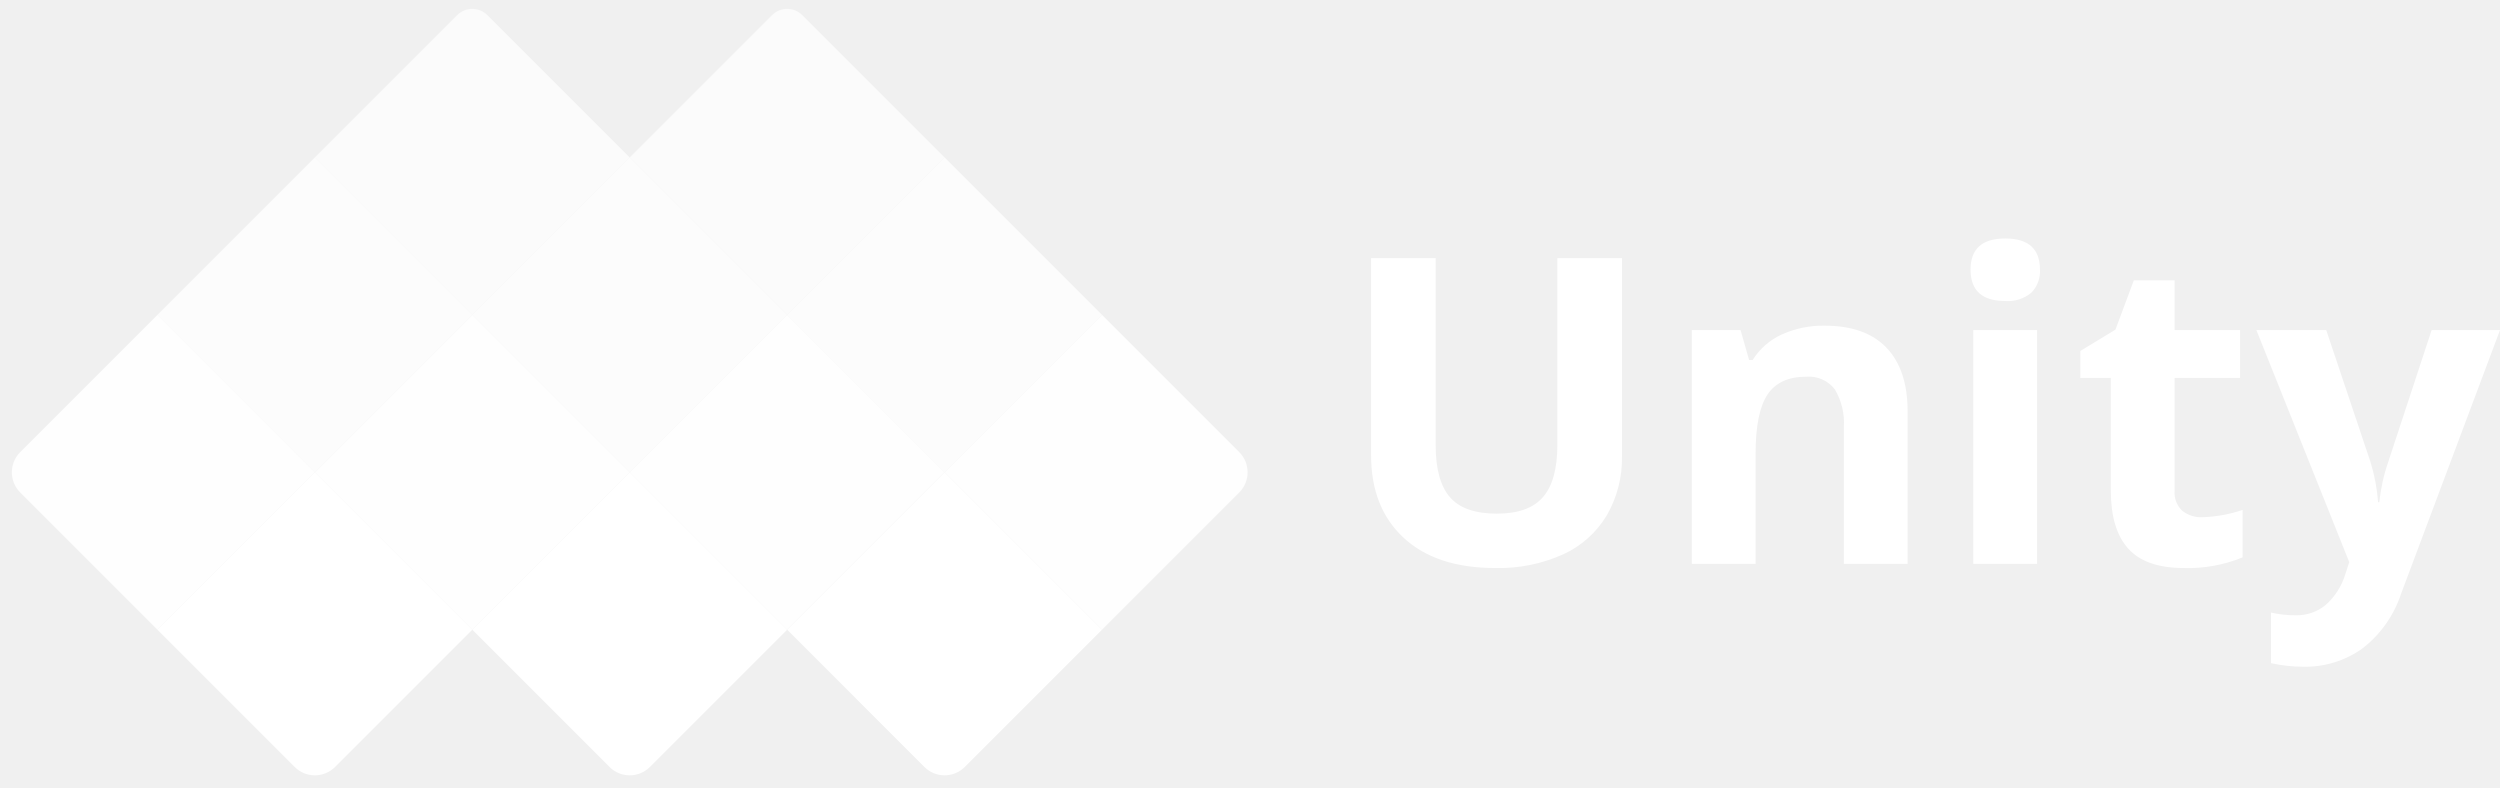
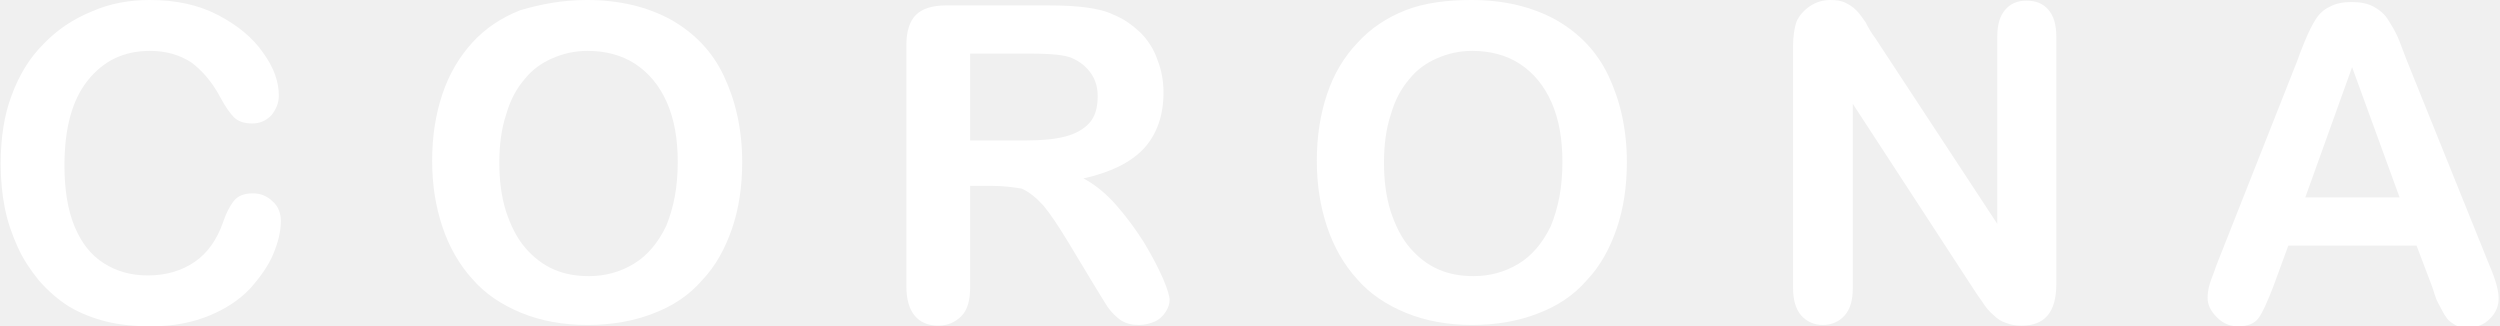
- <svg xmlns="http://www.w3.org/2000/svg" width="350.272" height="110.288" viewBox="0 0 350.272 110.288">
-   <g id="Group_1" data-name="Group 1" transform="translate(-69.77 -600)">
-     <g id="Group_1-2" data-name="Group 1" transform="translate(-754.774 69.042)">
-       <rect id="Rectangle_4" data-name="Rectangle 4" width="31.194" height="31.194" transform="translate(868.659 553.016) rotate(45)" fill="rgba(255,255,255,0.8)" />
-       <path id="Rectangle_11" data-name="Rectangle 11" d="M0,0H31.194V31.194H4a4,4,0,0,1-4-4Z" transform="translate(846.602 575.073) rotate(45)" fill="rgba(255,255,255,0.9)" />
-       <rect id="Rectangle_7" data-name="Rectangle 7" width="31.194" height="31.194" transform="translate(912.774 553.016) rotate(45)" fill="rgba(255,255,255,0.8)" />
-       <rect id="Rectangle_9" data-name="Rectangle 9" width="31.194" height="31.194" transform="translate(890.716 575.073) rotate(45)" fill="rgba(255,255,255,0.9)" />
-       <path id="Rectangle_13" data-name="Rectangle 13" d="M0,0H31.194V27.194a4,4,0,0,1-4,4H0Z" transform="translate(912.774 597.131) rotate(45)" fill="#fff" />
-       <path id="Rectangle_14" data-name="Rectangle 14" d="M0,0H31.194V27.194a4,4,0,0,1-4,4H0Z" transform="translate(868.659 597.131) rotate(45)" fill="#fff" />
-       <path id="Rectangle_15" data-name="Rectangle 15" d="M0,0H31.194V27.194a4,4,0,0,1-4,4H0Z" transform="translate(956.889 597.131) rotate(45)" fill="#fff" />
-       <rect id="Rectangle_10" data-name="Rectangle 10" width="31.194" height="31.194" transform="translate(934.831 575.073) rotate(45)" fill="rgba(255,255,255,0.9)" />
-       <path id="Rectangle_12" data-name="Rectangle 12" d="M0,0H27.194a4,4,0,0,1,4,4V31.194H0Z" transform="translate(978.946 575.073) rotate(45)" fill="rgba(255,255,255,0.9)" />
-       <rect id="Rectangle_8" data-name="Rectangle 8" width="31.194" height="31.194" transform="translate(956.889 553.016) rotate(45)" fill="rgba(255,255,255,0.8)" />
-       <path id="Rectangle_5" data-name="Rectangle 5" d="M3,0H31.194V31.194H0V3A3,3,0,0,1,3,0Z" transform="translate(890.716 530.958) rotate(45)" fill="rgba(255,255,255,0.7)" />
-       <path id="Rectangle_6" data-name="Rectangle 6" d="M3,0H31.194V31.194H0V3A3,3,0,0,1,3,0Z" transform="translate(934.831 530.958) rotate(45)" fill="rgba(255,255,255,0.7)" />
-     </g>
-     <path id="Path_1" data-name="Path 1" d="M40.254-42.832v27.715A15.978,15.978,0,0,1,38.13-6.8a13.823,13.823,0,0,1-6.138,5.479A21.95,21.95,0,0,1,22.5.586q-8.262,0-12.832-4.233T5.1-15.234v-27.6h9.05v26.221q0,4.951,1.992,7.266t6.592,2.314q4.453,0,6.46-2.329T31.2-16.67V-42.832ZM80.273,0H71.338V-19.131a9.189,9.189,0,0,0-1.26-5.317,4.583,4.583,0,0,0-4.014-1.772q-3.75,0-5.42,2.5t-1.67,8.306V0H50.039V-32.754h6.826l1.2,4.189h.5a9.443,9.443,0,0,1,4.116-3.589,14.016,14.016,0,0,1,5.962-1.216q5.713,0,8.672,3.091t2.959,8.921Zm8.818-41.221q0-4.365,4.863-4.365t4.863,4.365A4.256,4.256,0,0,1,97.6-37.983a5.11,5.11,0,0,1-3.647,1.157q-4.861,0-4.861-4.395ZM98.408,0H89.473V-32.754h8.936Zm23.174-6.533a19.37,19.37,0,0,0,5.625-1.025v6.65A20.056,20.056,0,0,1,119,.586q-5.361,0-7.808-2.71t-2.446-8.13V-26.045h-4.277v-3.779l4.922-2.988,2.578-6.914h5.713v6.973h9.17v6.709h-9.17v15.791a3.488,3.488,0,0,0,1.069,2.813A4.219,4.219,0,0,0,121.582-6.533Zm7.559-26.221h9.785l6.182,18.428a25.568,25.568,0,0,1,1.084,5.684h.176a25.116,25.116,0,0,1,1.26-5.684l6.064-18.428h9.58L149.414,4.189a16,16,0,0,1-5.435,7.676,13.717,13.717,0,0,1-8.247,2.549,20.739,20.739,0,0,1-4.541-.5V6.826a15.275,15.275,0,0,0,3.516.381,6.349,6.349,0,0,0,4.146-1.45,9.4,9.4,0,0,0,2.769-4.38l.527-1.611Z" transform="translate(256.77 679)" fill="#fff" />
-   </g>
+ <svg xmlns="http://www.w3.org/2000/svg" version="1.1" id="Layer_1" x="0px" y="0px" viewBox="0 0 368.5 48" style="enable-background:new 0 0 368.5 48;" xml:space="preserve">
+   <style type="text/css">
+ 	.st0{fill:#FFFFFF;}
+ </style>
+   <path class="st0" d="M41.4,32.6c0,1.5-0.4,3.1-1.1,4.8c-0.7,1.7-1.9,3.4-3.4,5.1c-1.6,1.7-3.6,3-6,4c-2.4,1-5.3,1.6-8.5,1.6  c-2.4,0-4.7-0.2-6.7-0.7c-2-0.5-3.8-1.2-5.5-2.2c-1.6-1-3.1-2.3-4.5-3.9c-1.2-1.5-2.3-3.1-3.1-4.9s-1.5-3.7-1.9-5.8  c-0.4-2-0.6-4.2-0.6-6.5c0-3.7,0.5-7.1,1.6-10c1.1-3,2.6-5.5,4.7-7.6c2-2.1,4.4-3.7,7.1-4.8C16.2,0.5,19.1,0,22.1,0  c3.8,0,7.1,0.7,10,2.2s5.2,3.4,6.7,5.6c1.6,2.2,2.3,4.3,2.3,6.3c0,1.1-0.4,2-1.1,2.9c-0.8,0.8-1.7,1.2-2.8,1.2  c-1.2,0-2.1-0.3-2.7-0.9c-0.6-0.6-1.3-1.6-2-2.9c-1.2-2.3-2.7-4-4.3-5.2c-1.7-1.1-3.7-1.7-6.1-1.7c-3.9,0-6.9,1.5-9.2,4.4  c-2.3,2.9-3.4,7.1-3.4,12.5c0,3.6,0.5,6.6,1.5,9c1,2.4,2.4,4.2,4.3,5.4c1.9,1.2,4,1.8,6.5,1.8c2.7,0,5-0.7,6.9-2s3.3-3.3,4.2-5.9  c0.4-1.2,0.9-2.2,1.5-3c0.6-0.8,1.5-1.2,2.9-1.2c1.1,0,2.1,0.4,2.9,1.2C41,30.4,41.4,31.4,41.4,32.6z" />
+   <path class="st0" d="M86.5,0c4.8,0,8.9,1,12.4,2.9c3.5,2,6.1,4.7,7.8,8.3s2.7,7.8,2.7,12.7c0,3.6-0.5,6.9-1.5,9.8  c-1,2.9-2.4,5.5-4.4,7.6c-1.9,2.2-4.3,3.8-7.2,4.9c-2.8,1.1-6.1,1.7-9.7,1.7c-3.6,0-6.9-0.6-9.8-1.8c-2.9-1.2-5.3-2.8-7.2-5  c-1.9-2.1-3.4-4.7-4.4-7.7c-1-3-1.5-6.2-1.5-9.7c0-3.6,0.5-6.8,1.5-9.8c1-3,2.5-5.5,4.4-7.6c1.9-2.1,4.3-3.7,7.1-4.8  C79.8,0.6,82.9,0,86.5,0z M99.9,23.9c0-3.4-0.5-6.3-1.6-8.8c-1.1-2.5-2.7-4.4-4.7-5.7c-2-1.3-4.4-1.9-7-1.9c-1.9,0-3.6,0.4-5.2,1.1  s-3,1.7-4.1,3.1c-1.2,1.4-2.1,3.1-2.7,5.2c-0.7,2.1-1,4.5-1,7.1c0,2.6,0.3,5,1,7.2c0.7,2.1,1.6,3.9,2.8,5.3c1.2,1.4,2.6,2.5,4.2,3.2  c1.6,0.7,3.3,1,5.2,1c2.4,0,4.6-0.6,6.6-1.8c2-1.2,3.6-3.1,4.8-5.6C99.3,30.6,99.9,27.6,99.9,23.9z" />
+   <path class="st0" d="M146.3,27.4H143v14.9c0,2-0.4,3.4-1.3,4.3c-0.9,0.9-2,1.4-3.4,1.4c-1.5,0-2.7-0.5-3.5-1.5  c-0.8-1-1.2-2.4-1.2-4.3V6.6c0-2,0.5-3.5,1.4-4.4c0.9-0.9,2.4-1.4,4.4-1.4h15.3c2.1,0,3.9,0.1,5.4,0.3c1.5,0.2,2.9,0.5,4.1,1.1  c1.5,0.6,2.7,1.5,3.9,2.6c1.1,1.1,2,2.5,2.5,4c0.6,1.5,0.9,3.1,0.9,4.8c0,3.5-1,6.2-2.9,8.3c-2,2.1-4.9,3.5-8.9,4.4  c1.7,0.9,3.3,2.2,4.8,3.9c1.5,1.7,2.9,3.6,4.1,5.5c1.2,2,2.1,3.7,2.8,5.3c0.7,1.6,1,2.7,1,3.2c0,0.6-0.2,1.2-0.6,1.8  c-0.4,0.6-0.9,1.1-1.6,1.4c-0.7,0.3-1.5,0.5-2.3,0.5c-1.1,0-1.9-0.2-2.7-0.7c-0.7-0.5-1.3-1.1-1.9-1.9c-0.5-0.8-1.2-1.9-2.1-3.4  l-3.8-6.3c-1.4-2.3-2.6-4.1-3.6-5.3c-1.1-1.2-2.1-2-3.2-2.5C149.3,27.6,148,27.4,146.3,27.4z M151.7,7.9H143v12.8h8.4  c2.3,0,4.2-0.2,5.7-0.6c1.5-0.4,2.7-1.1,3.5-2c0.8-0.9,1.2-2.2,1.2-3.9c0-1.3-0.3-2.4-1-3.4c-0.7-1-1.6-1.7-2.7-2.2  C157.1,8.1,154.9,7.9,151.7,7.9z" />
+   <path class="st0" d="M216.9,0c4.8,0,8.9,1,12.4,2.9c3.5,2,6.1,4.7,7.8,8.3s2.7,7.8,2.7,12.7c0,3.6-0.5,6.9-1.5,9.8  c-1,2.9-2.4,5.5-4.4,7.6c-1.9,2.2-4.3,3.8-7.2,4.9c-2.8,1.1-6.1,1.7-9.7,1.7c-3.6,0-6.9-0.6-9.8-1.8s-5.3-2.8-7.2-5  c-1.9-2.1-3.4-4.7-4.4-7.7c-1-3-1.5-6.2-1.5-9.7c0-3.6,0.5-6.8,1.5-9.8s2.5-5.5,4.5-7.6c1.9-2.1,4.3-3.7,7.1-4.8S213.4,0,216.9,0z   M230.3,23.9c0-3.4-0.5-6.3-1.6-8.8c-1.1-2.5-2.7-4.4-4.7-5.7c-2-1.3-4.4-1.9-7-1.9c-1.9,0-3.6,0.4-5.2,1.1s-3,1.7-4.1,3.1  c-1.2,1.4-2.1,3.1-2.7,5.2c-0.7,2.1-1,4.5-1,7.1c0,2.6,0.3,5,1,7.2c0.7,2.1,1.6,3.9,2.8,5.3c1.2,1.4,2.6,2.5,4.2,3.2s3.3,1,5.2,1  c2.4,0,4.6-0.6,6.6-1.8c2-1.2,3.6-3.1,4.8-5.6C229.7,30.6,230.3,27.6,230.3,23.9z" />
+   <path class="st0" d="M276.4,5.6L294.4,33V5.4c0-1.8,0.4-3.1,1.2-4c0.8-0.9,1.8-1.3,3.1-1.3c1.4,0,2.4,0.4,3.2,1.3  c0.8,0.9,1.2,2.2,1.2,4v36.5c0,4.1-1.7,6.1-5.1,6.1c-0.8,0-1.6-0.1-2.3-0.4c-0.7-0.2-1.3-0.6-1.9-1.2c-0.6-0.5-1.1-1.1-1.6-1.9  c-0.5-0.7-1-1.4-1.5-2.2l-17.6-27v27.2c0,1.8-0.4,3.1-1.2,4c-0.8,0.9-1.9,1.4-3.2,1.4c-1.3,0-2.4-0.5-3.2-1.4  c-0.8-0.9-1.2-2.3-1.2-4V6.8c0-1.5,0.2-2.7,0.5-3.6c0.4-0.9,1.1-1.7,2-2.3c0.9-0.6,1.9-0.9,3-0.9c0.8,0,1.6,0.1,2.2,0.4  s1.1,0.6,1.6,1.1c0.5,0.5,0.9,1.1,1.4,1.8C275.4,4.1,275.8,4.8,276.4,5.6z" />
+   <path class="st0" d="M358.4,42l-2.2-5.8h-18.9l-2.2,6c-0.9,2.3-1.6,3.9-2.2,4.7c-0.6,0.8-1.6,1.2-3,1.2c-1.2,0-2.2-0.4-3.1-1.3  c-0.9-0.9-1.4-1.8-1.4-2.9c0-0.6,0.1-1.3,0.3-2s0.6-1.6,1-2.8l11.9-30.1c0.3-0.9,0.7-1.9,1.2-3.1c0.5-1.2,1-2.2,1.5-3  c0.5-0.8,1.2-1.5,2.1-1.9c0.9-0.5,2-0.7,3.2-0.7c1.3,0,2.4,0.2,3.3,0.7s1.6,1.1,2.1,1.9c0.5,0.8,1,1.6,1.4,2.5  c0.4,0.9,0.8,2.1,1.4,3.6l12.1,30c1,2.3,1.4,3.9,1.4,5c0,1.1-0.4,2.1-1.3,3c-0.9,0.9-2,1.3-3.2,1.3c-0.7,0-1.4-0.1-1.9-0.4  c-0.5-0.3-1-0.6-1.3-1.1c-0.4-0.5-0.7-1.2-1.2-2.1S358.7,42.7,358.4,42z M339.8,29.1h13.9l-7-19.2L339.8,29.1z" />
</svg>
